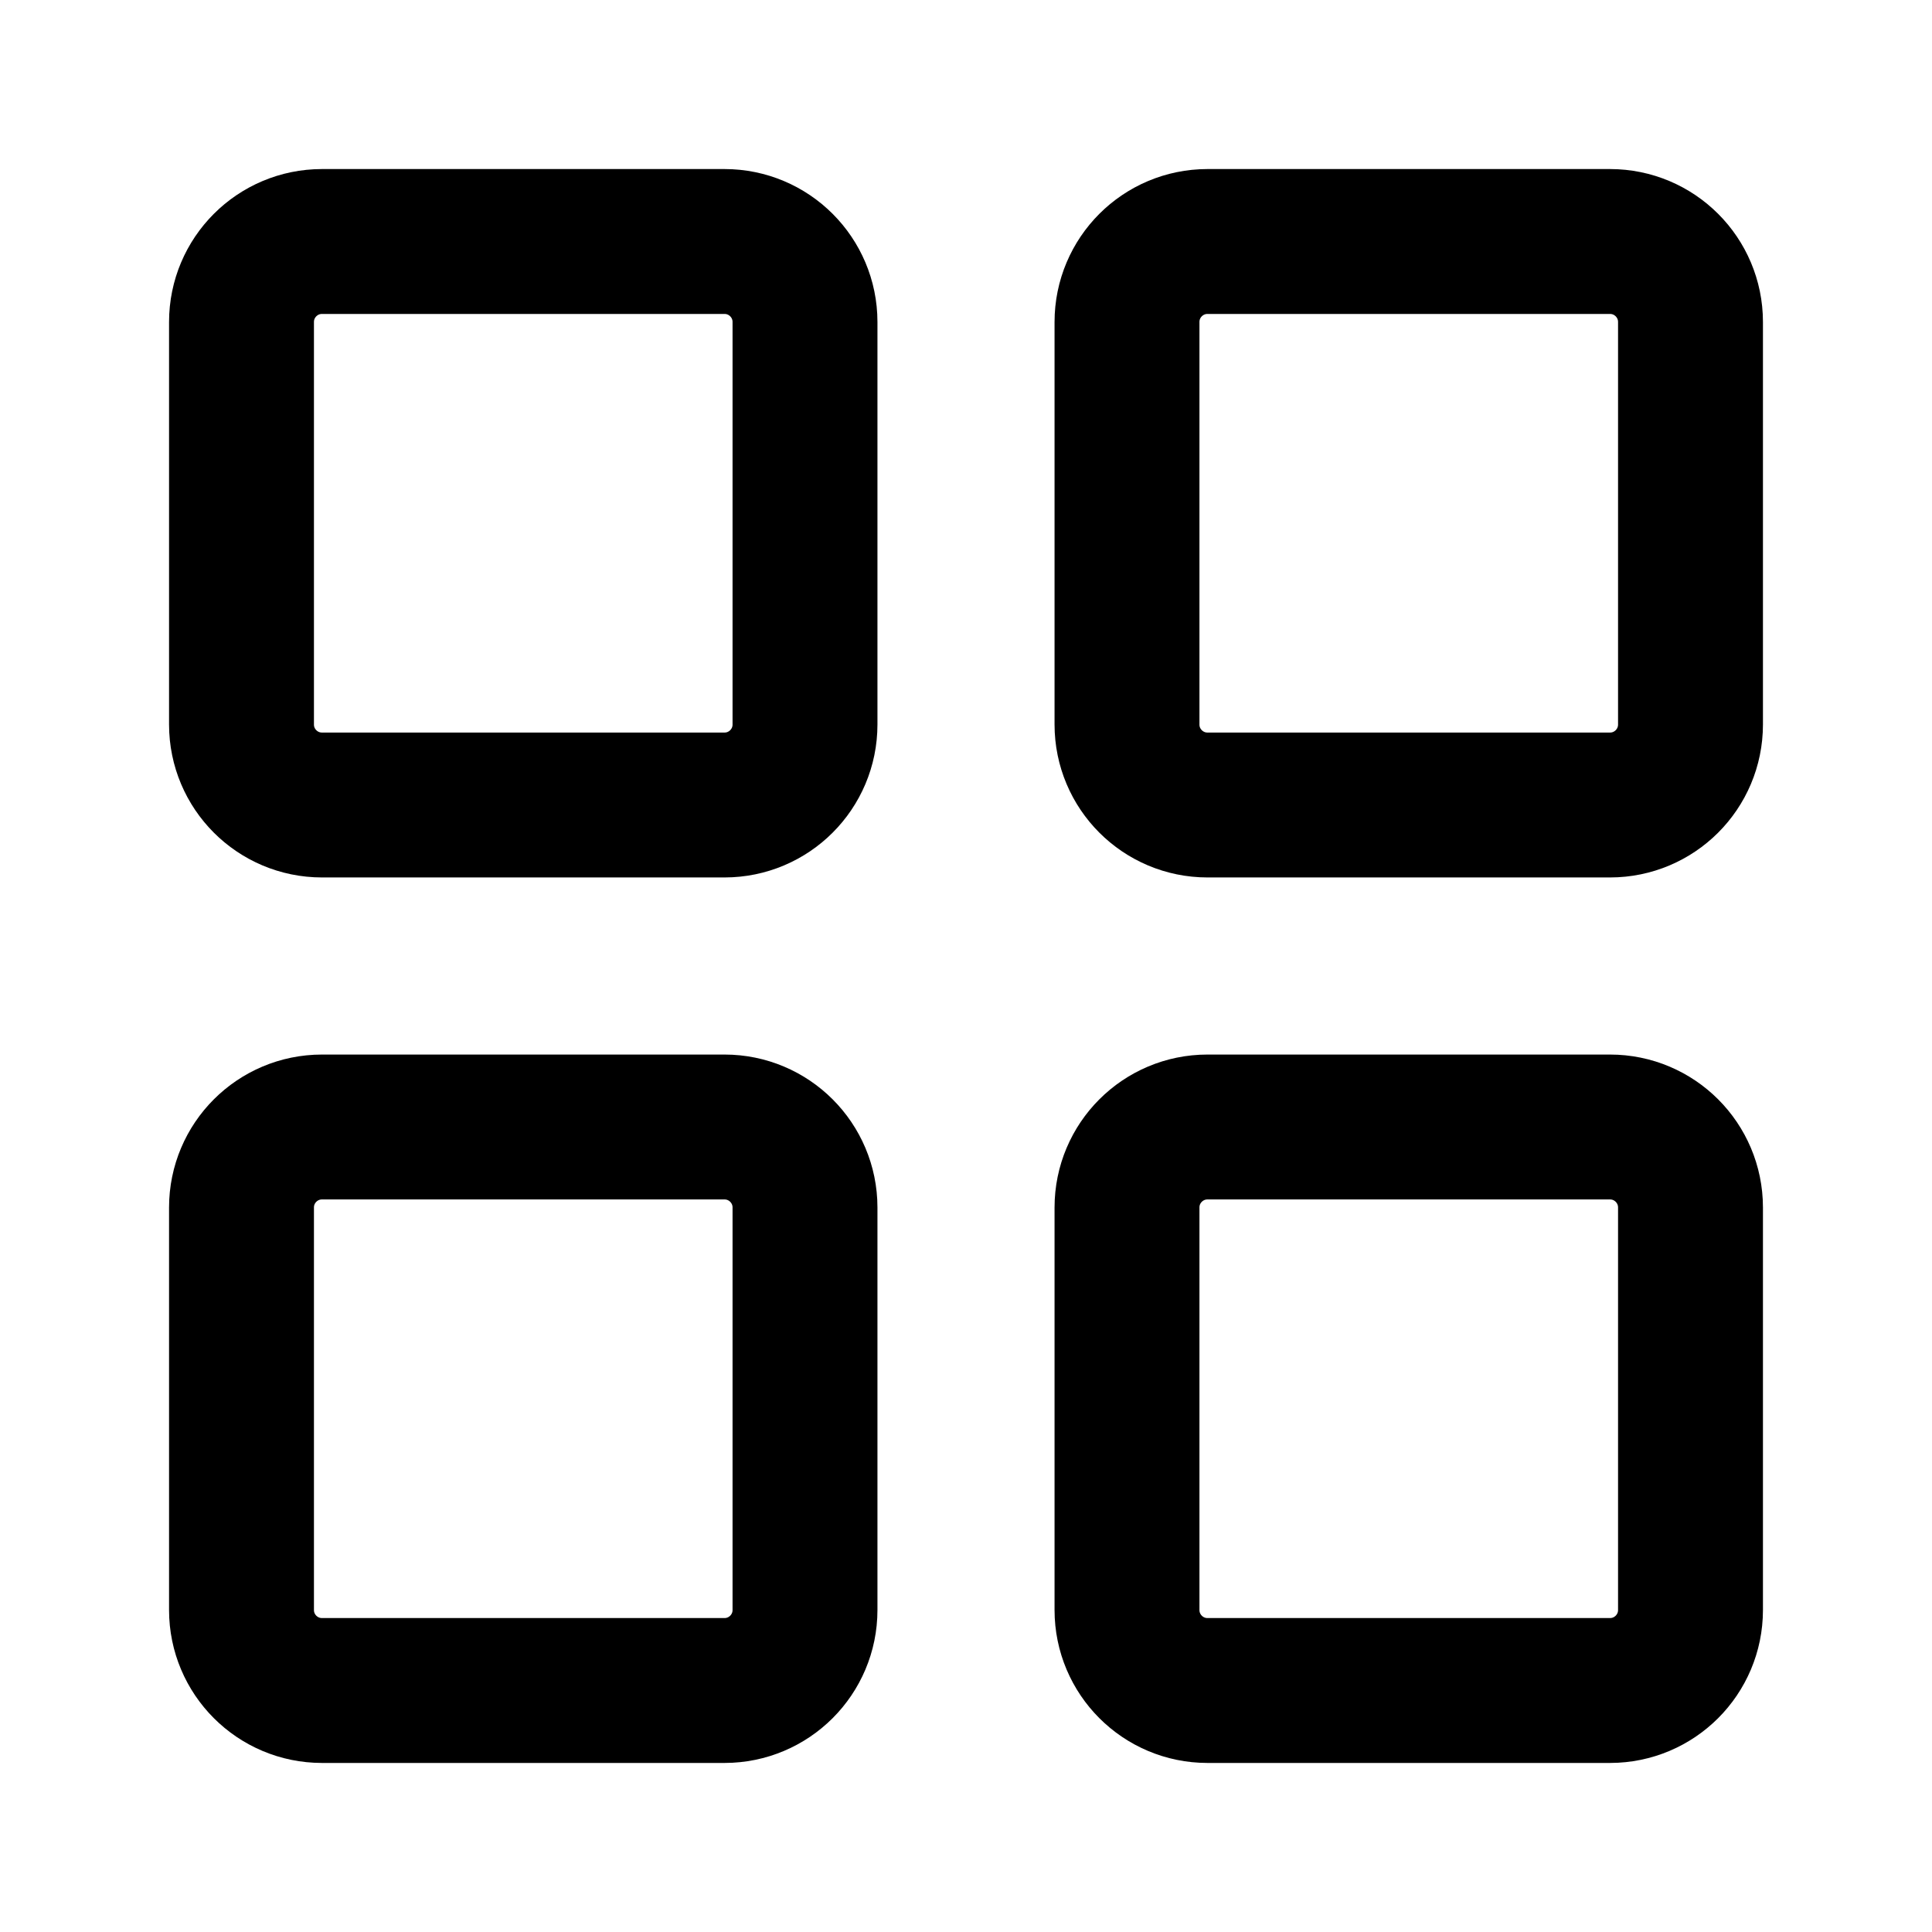
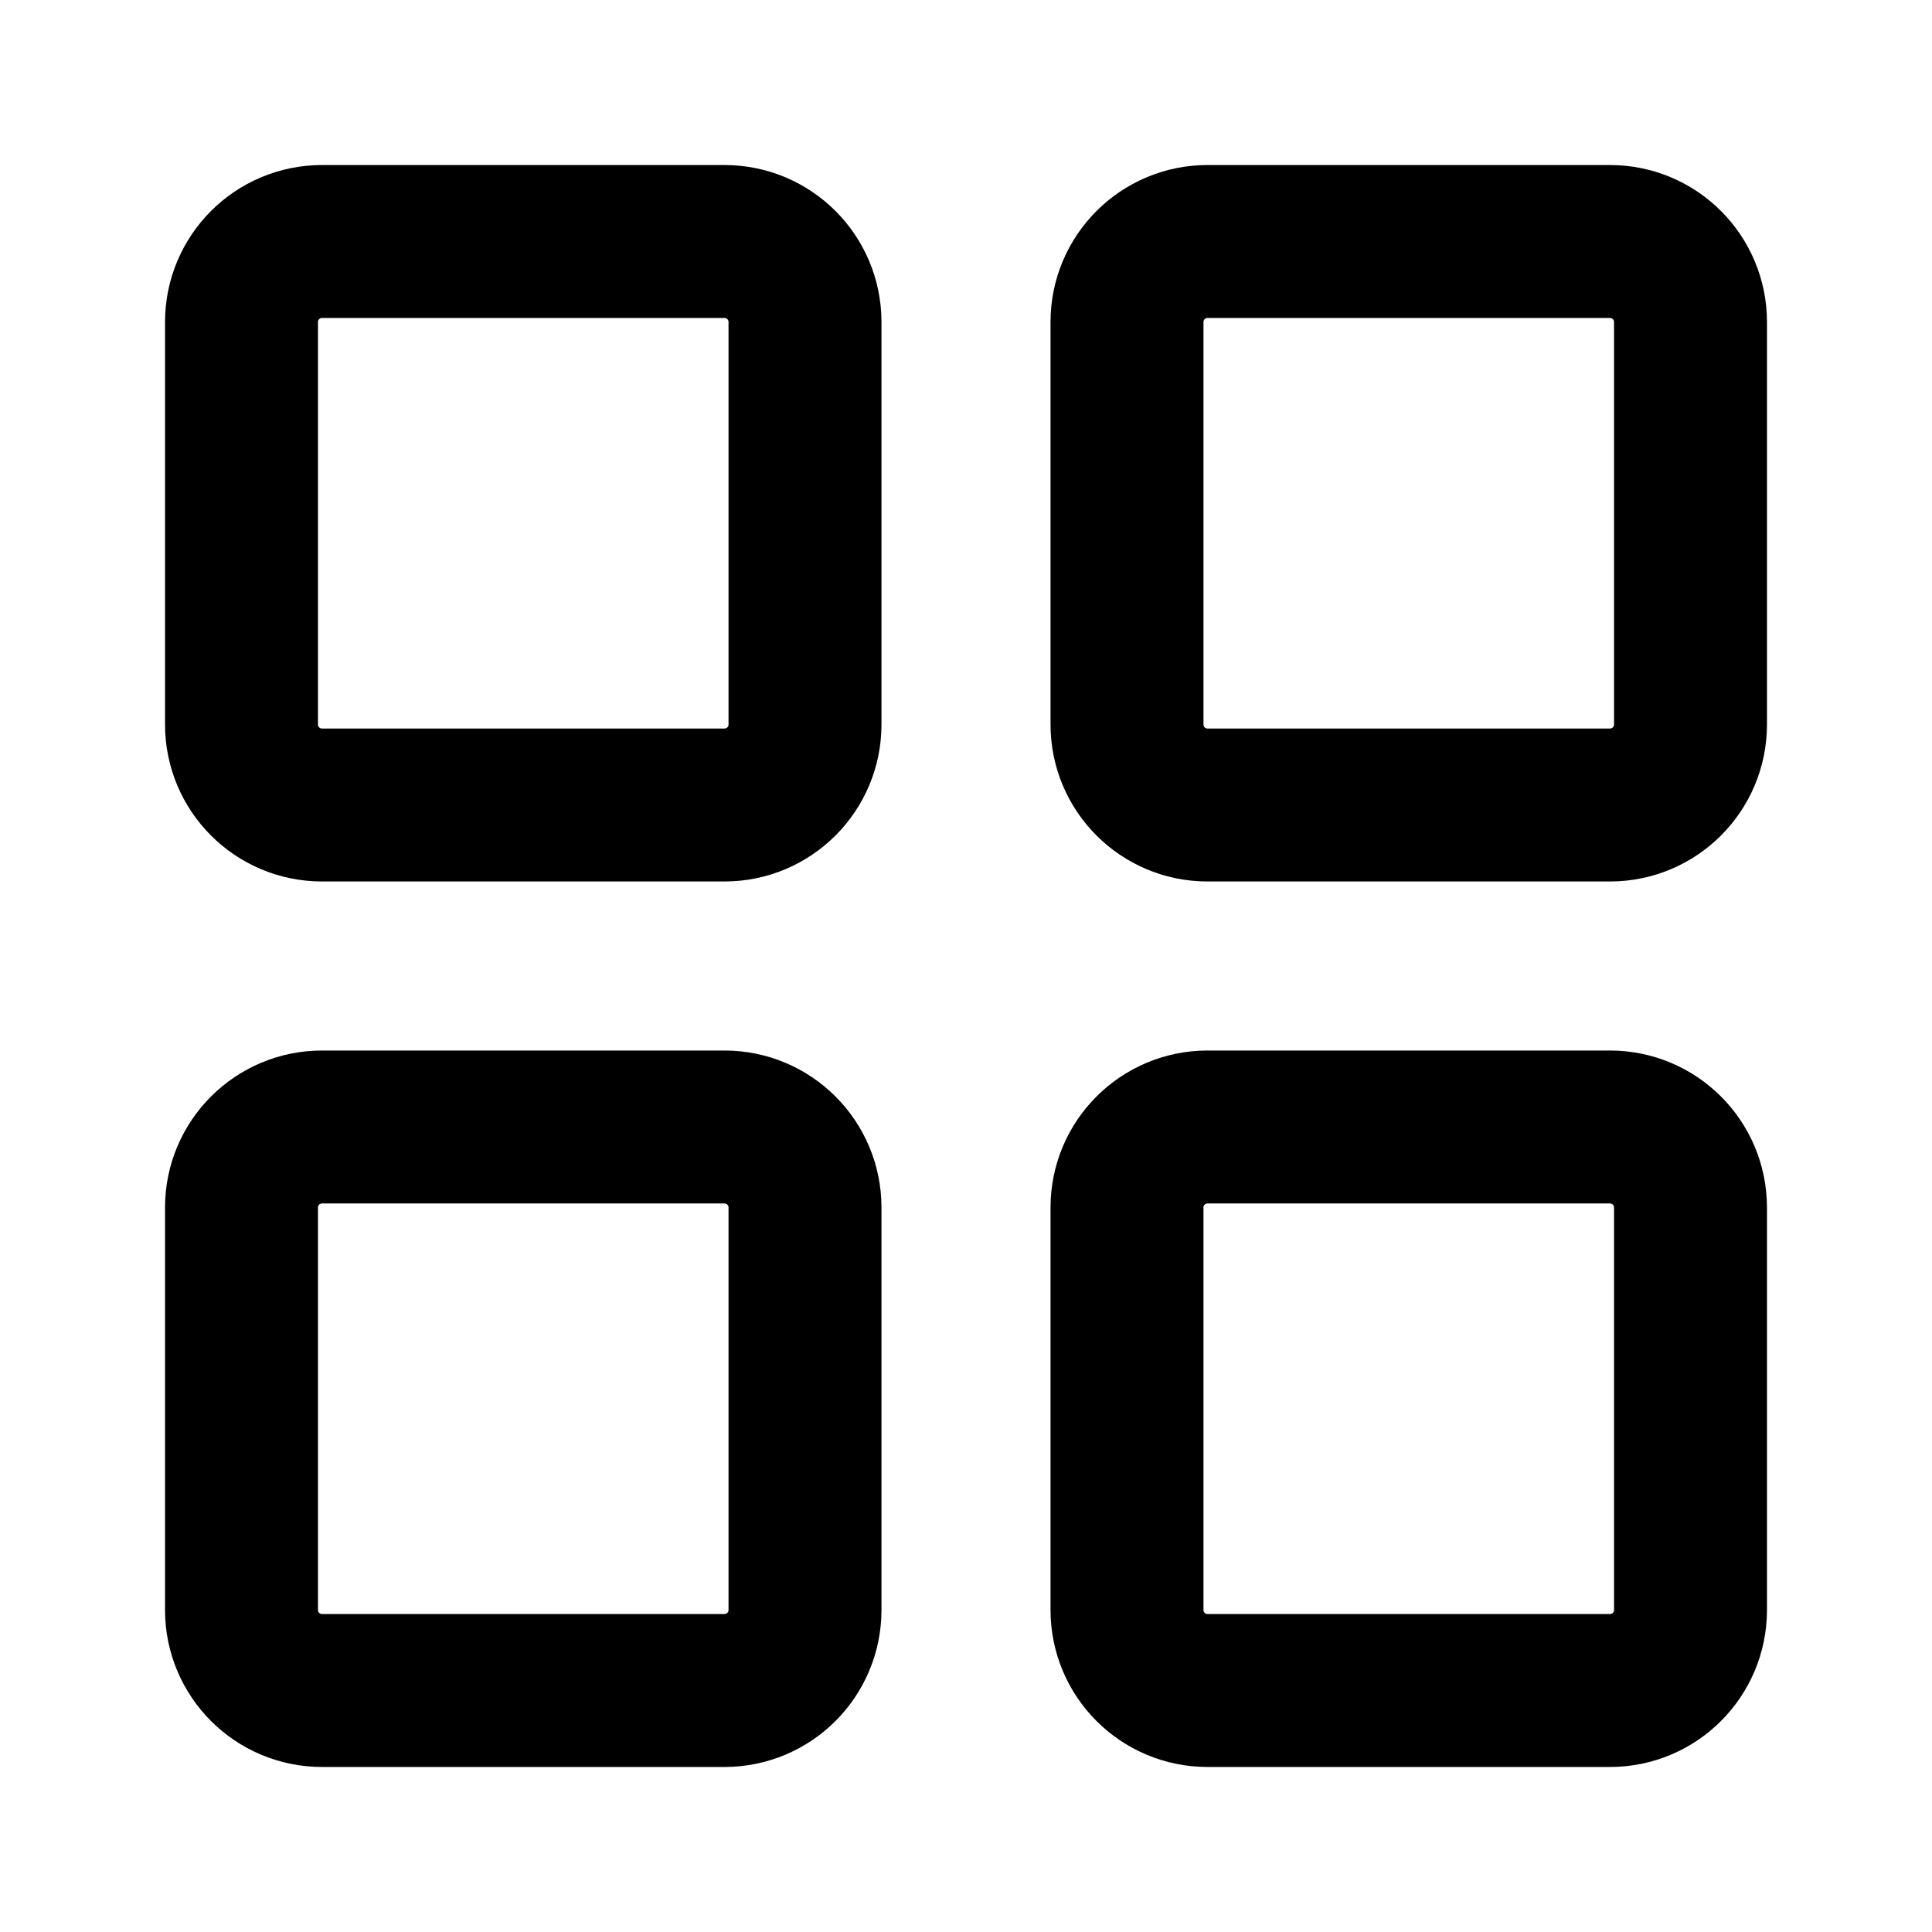
- <svg xmlns="http://www.w3.org/2000/svg" viewBox="0 0 24 24" fill="none" stroke="currentColor" stroke-width="1.8" stroke-linecap="round" stroke-linejoin="round">
+ <svg xmlns="http://www.w3.org/2000/svg" viewBox="0 0 24 24" fill="none" stroke="currentColor" stroke-width="1.9" stroke-linecap="round" stroke-linejoin="round">
  <rect x="3" y="3" width="7" height="7" rx="1" />
  <rect x="14" y="3" width="7" height="7" rx="1" />
  <rect x="3" y="14" width="7" height="7" rx="1" />
  <rect x="14" y="14" width="7" height="7" rx="1" />
</svg>
